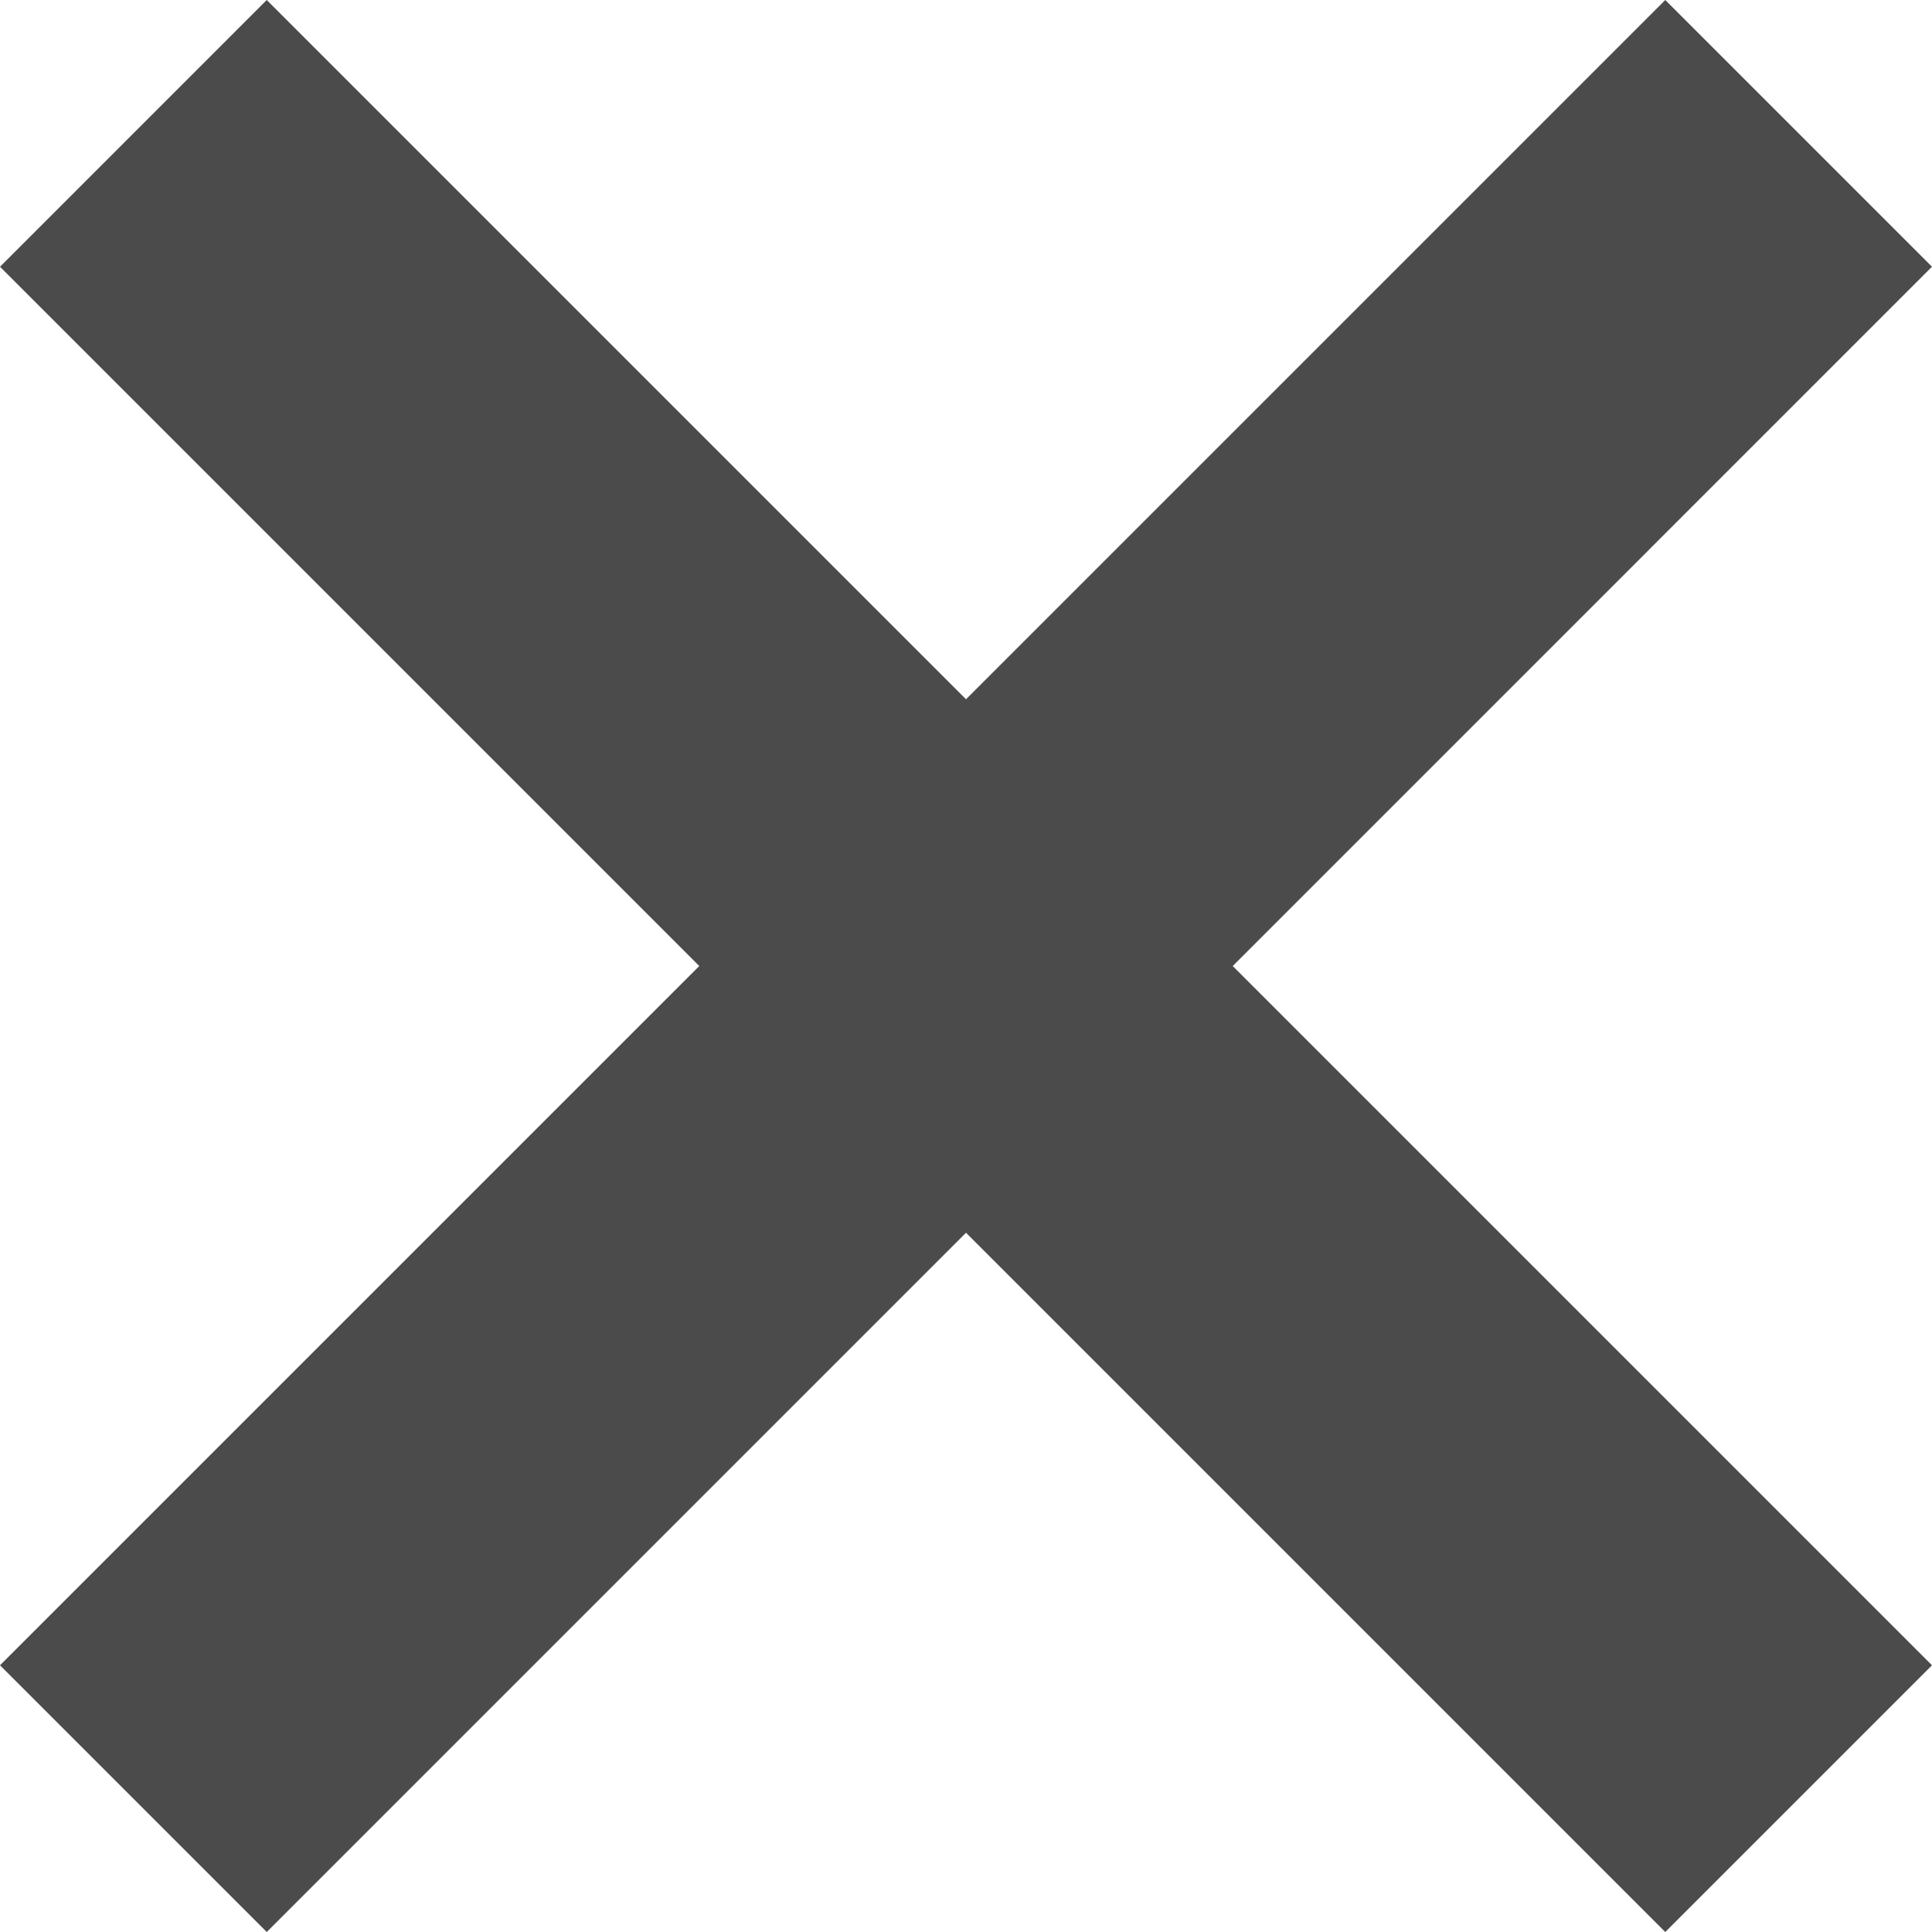
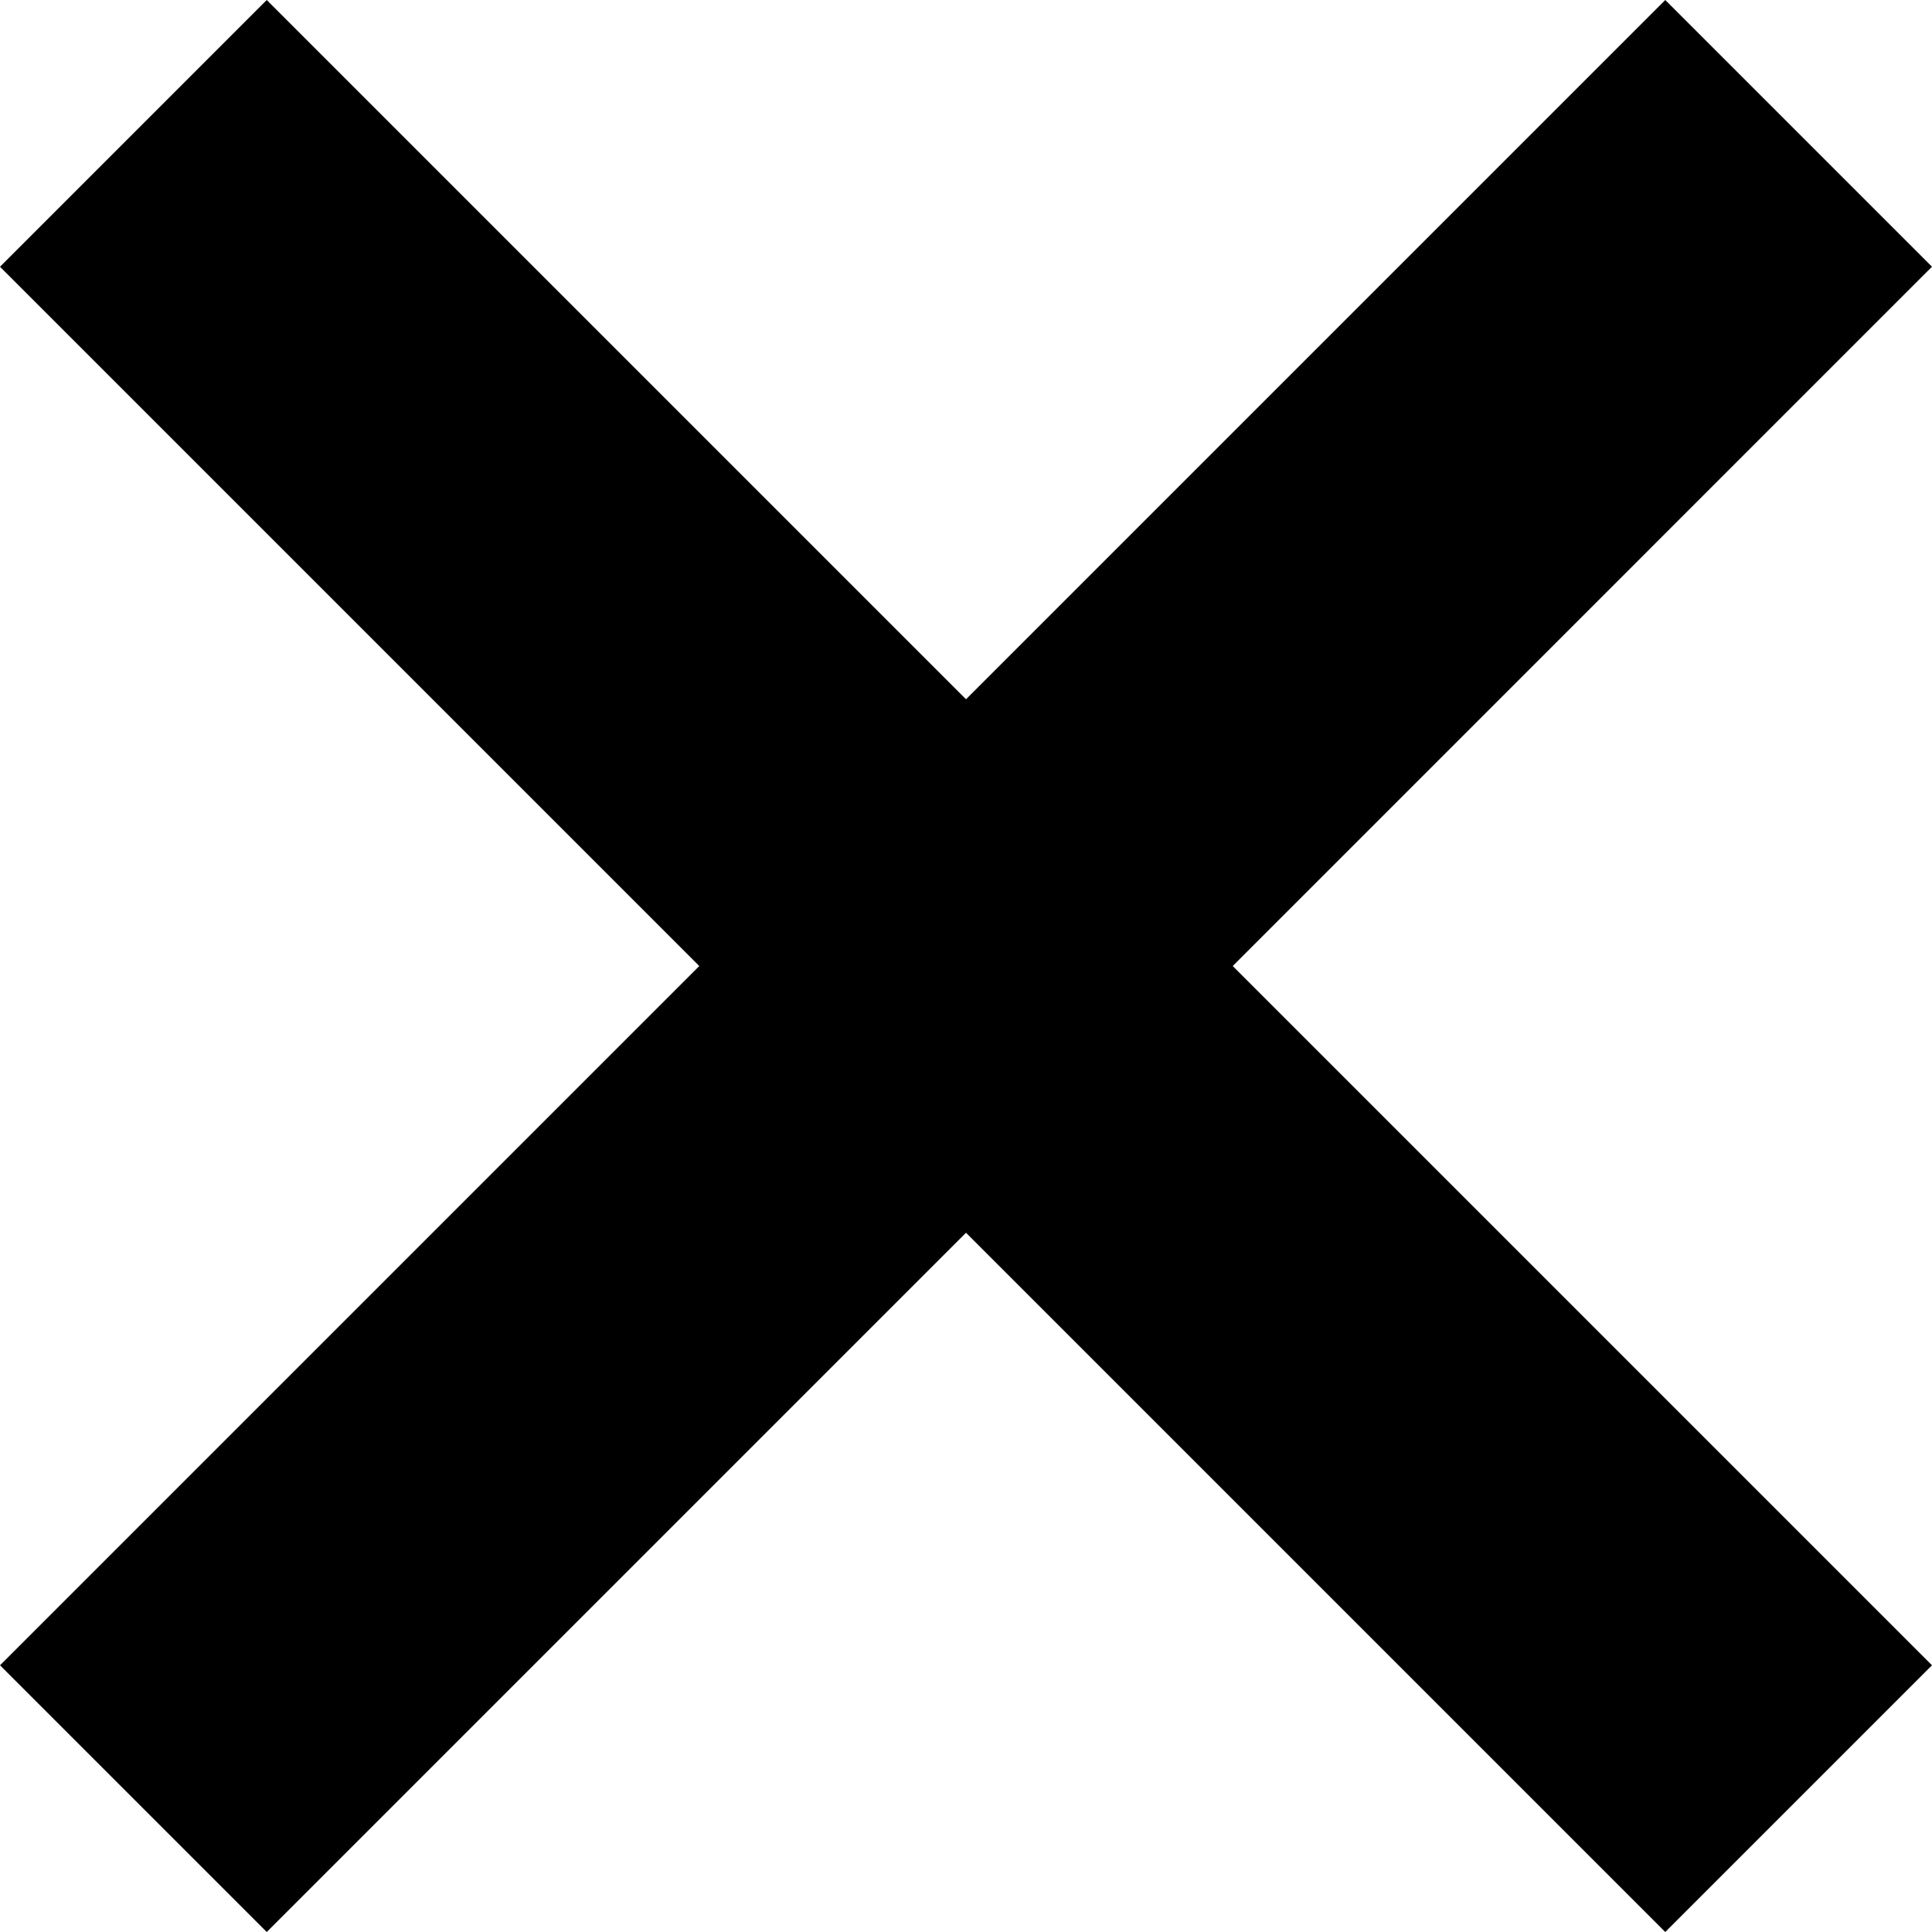
<svg xmlns="http://www.w3.org/2000/svg" version="1.1" id="_x32_" x="0px" y="0px" viewBox="0 0 512 512" xml:space="preserve">
-   <style type="text/css">
- 	.st0{fill:#4B4B4B;}
- </style>
  <g>
-     <polygon class="st0" points="511.998,70.682 441.315,0 256.002,185.313 70.685,0 0.002,70.692 185.316,256.006 0.002,441.318    70.69,512 256.002,326.688 441.315,512 511.998,441.318 326.684,256.006  " style="fill: rgb(75, 75, 75);" />
+     <polygon class="st0" points="511.998,70.682 441.315,0 256.002,185.313 70.685,0 0.002,70.692 185.316,256.006 0.002,441.318    70.69,512 256.002,326.688 441.315,512 511.998,441.318 326.684,256.006  " />
  </g>
</svg>
